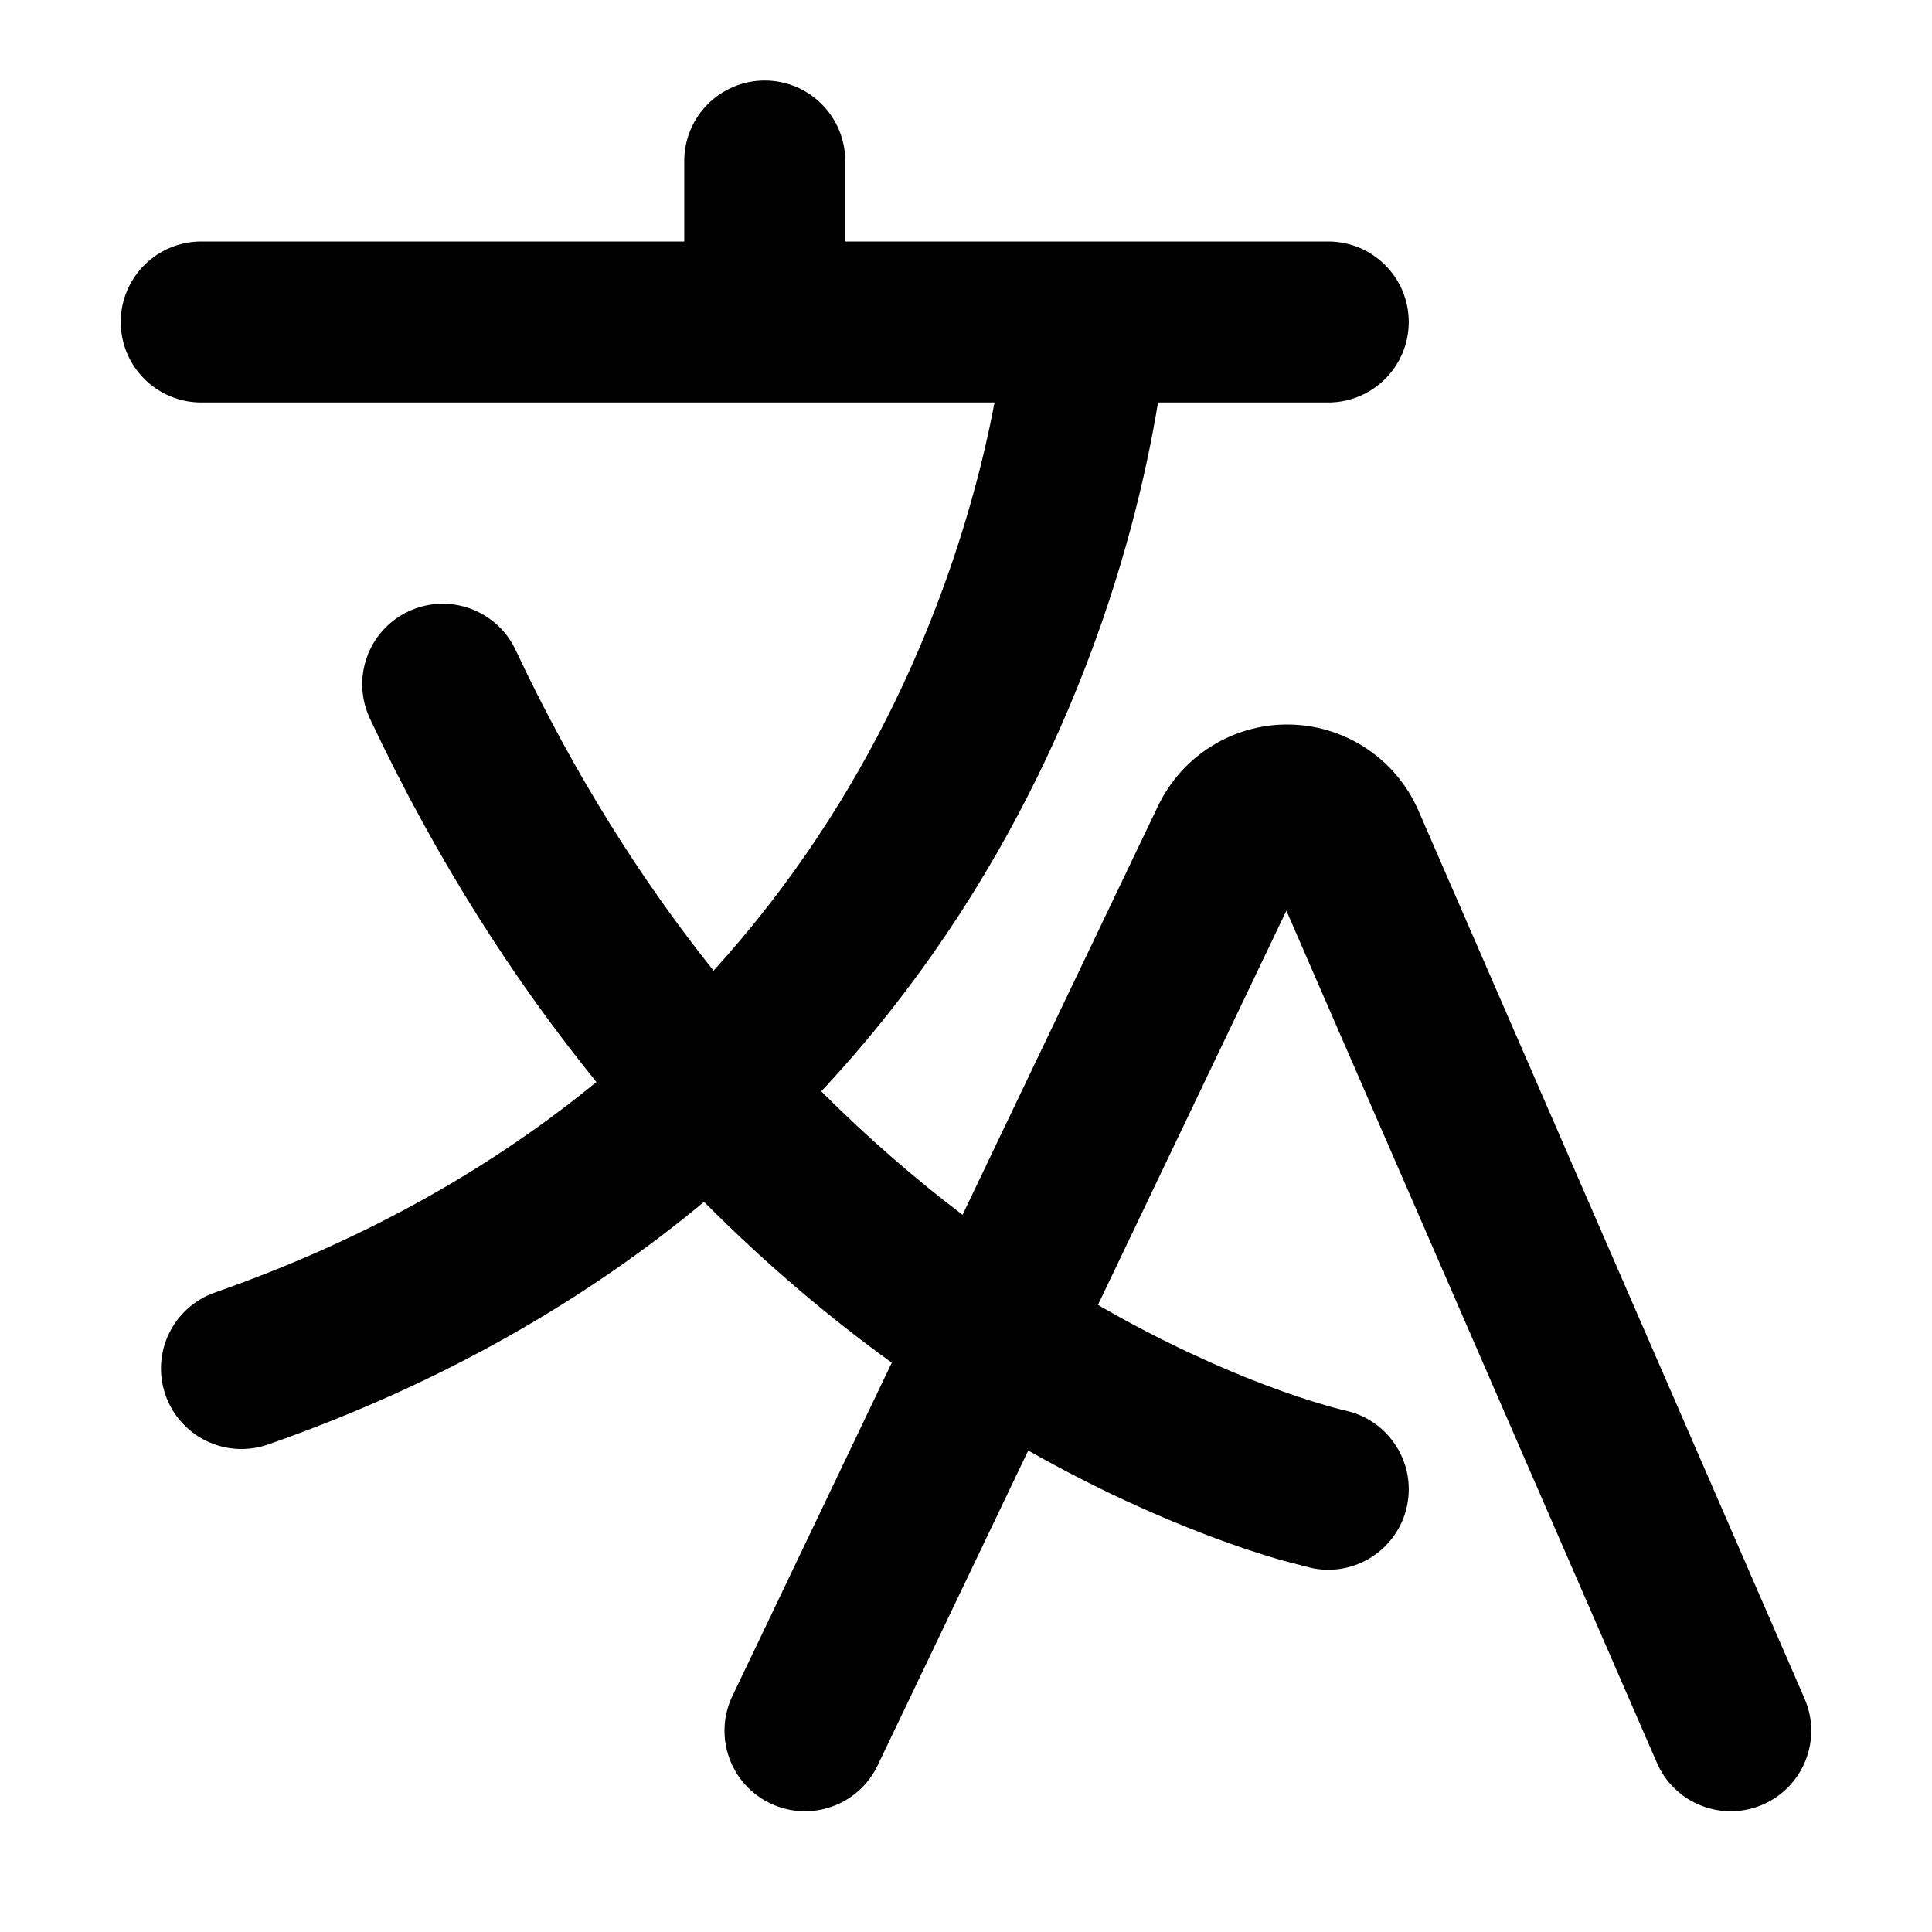
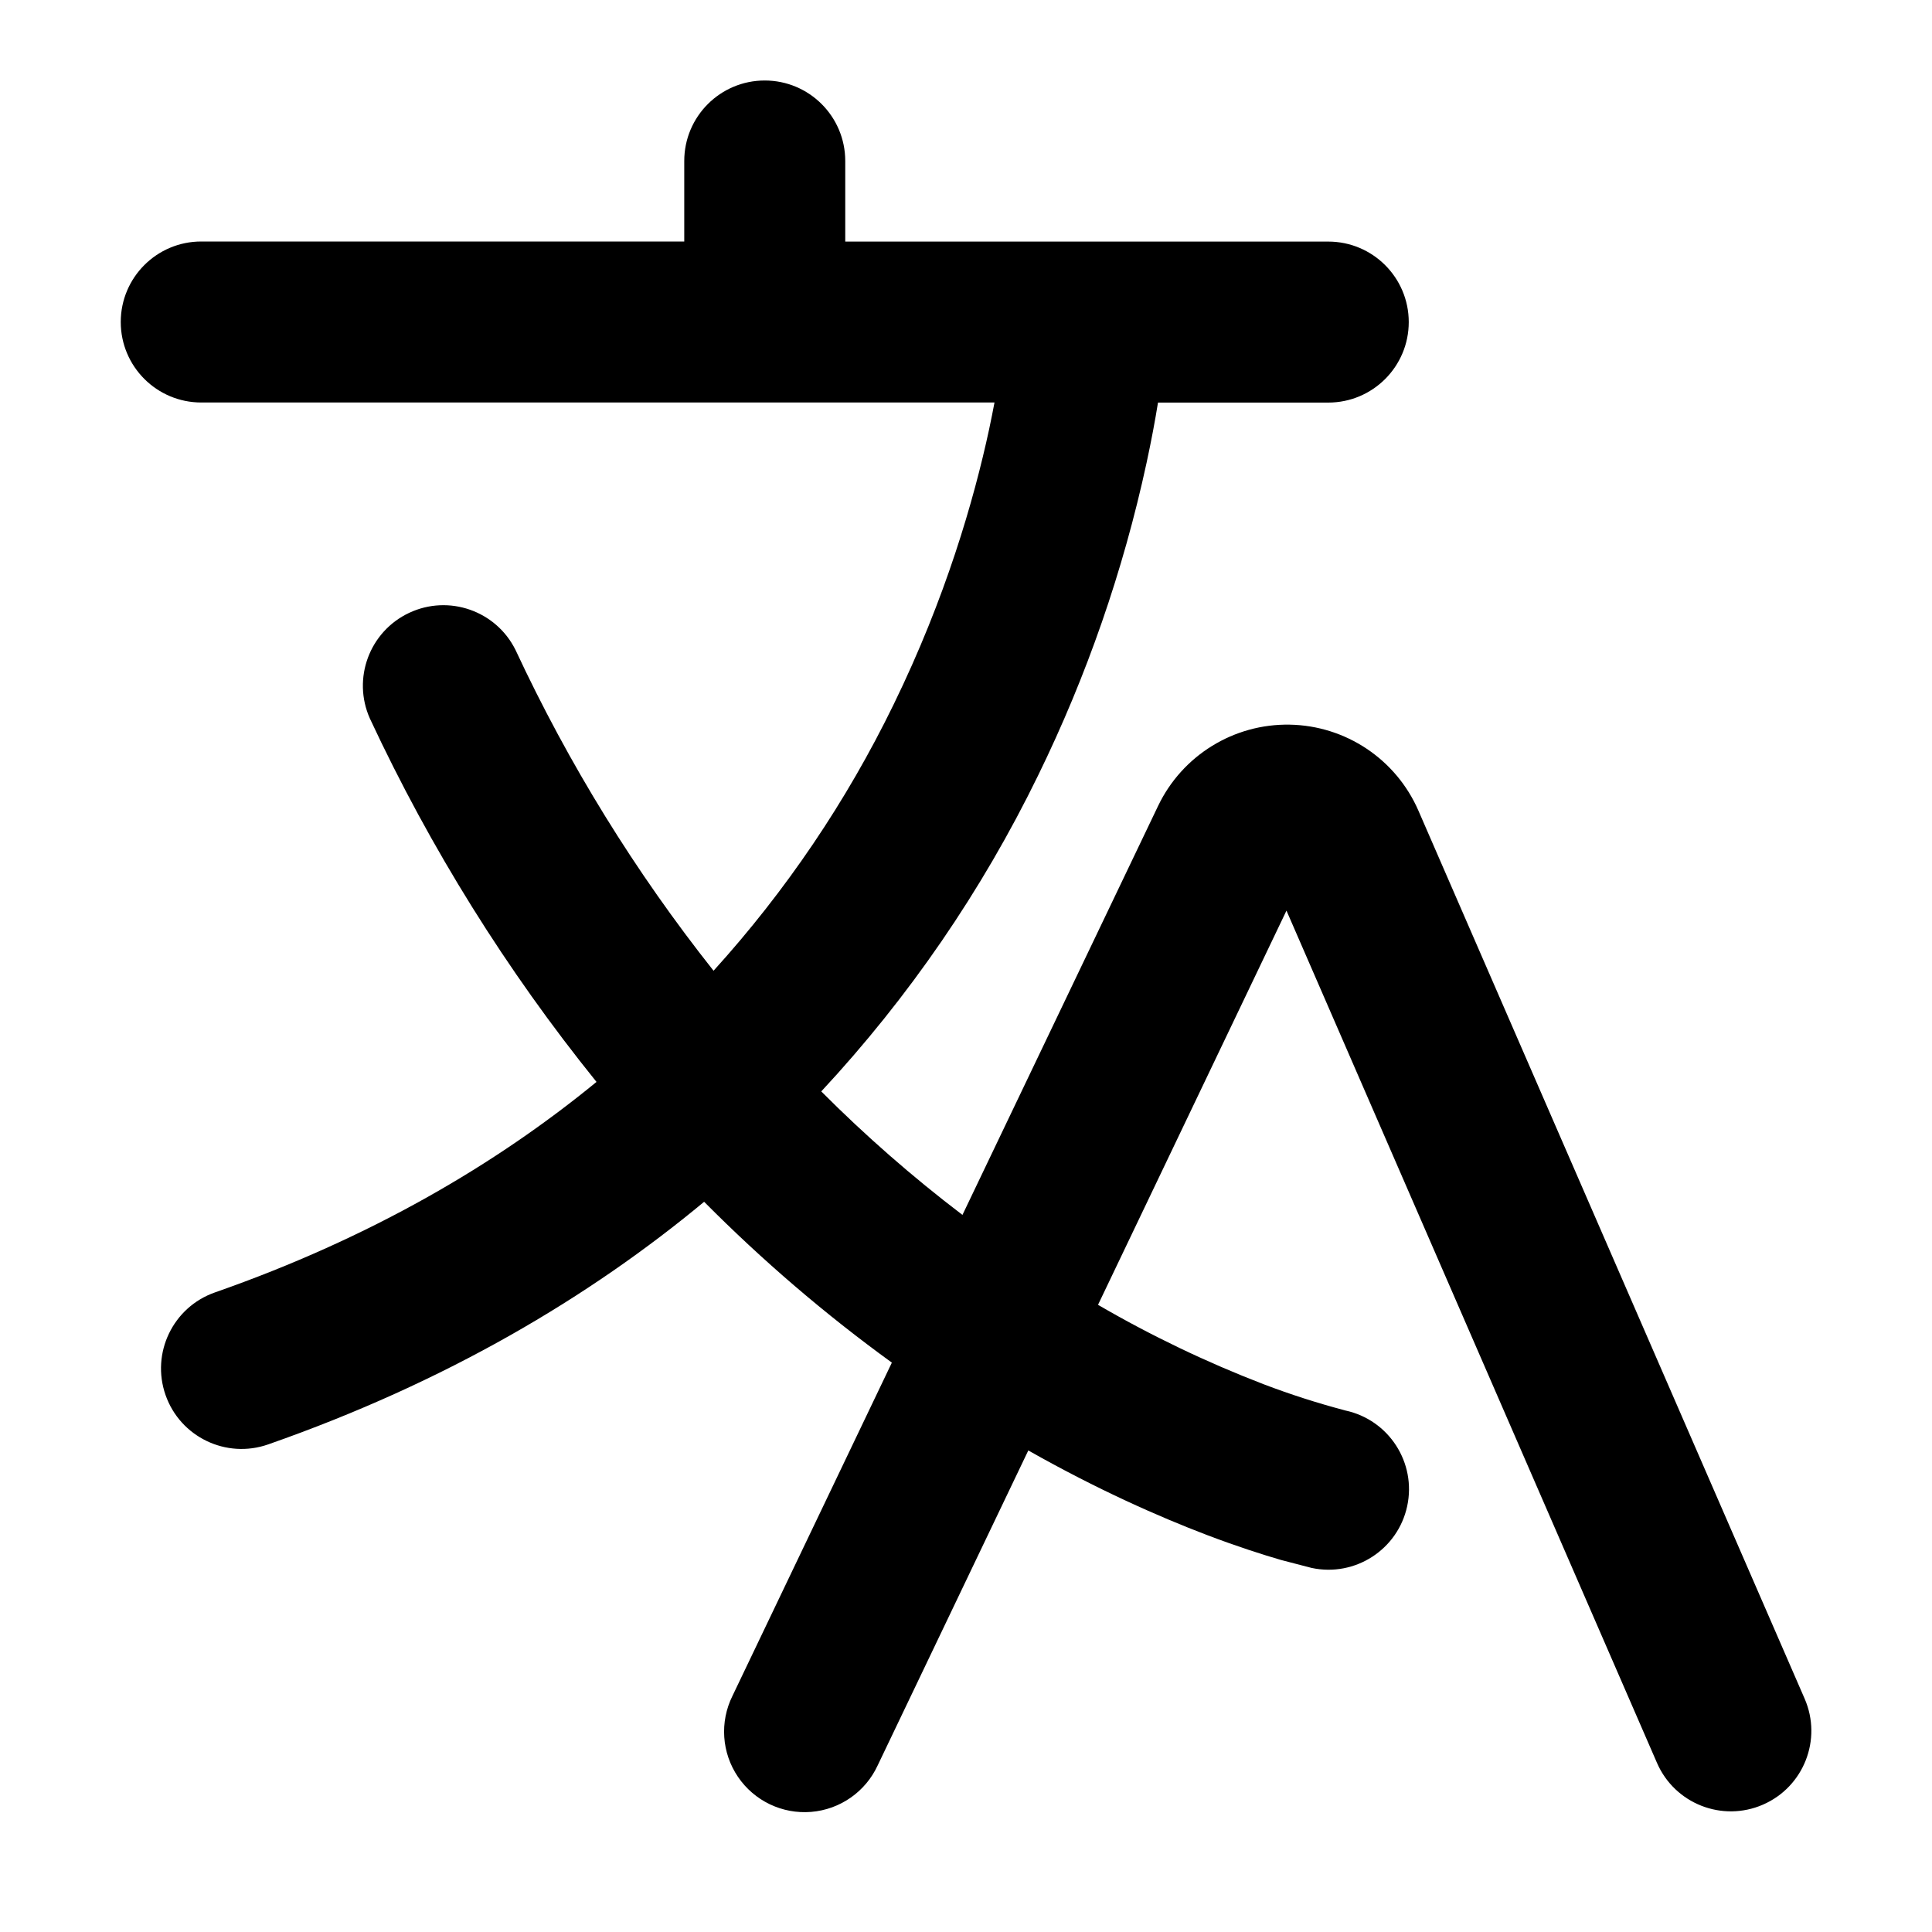
- <svg xmlns="http://www.w3.org/2000/svg" width="24" height="24" viewBox="0 0 24 24" fill="none">
-   <path d="M10.5 2C10.5 1.448 10.052 1 9.5 1C8.948 1 8.5 1.448 8.5 2V3H2.5C1.948 3 1.5 3.448 1.5 4C1.5 4.552 1.948 5 2.5 5H12.354C12.335 5.103 12.313 5.213 12.288 5.329C12.098 6.213 11.746 7.43 11.102 8.748C10.576 9.823 9.855 10.968 8.864 12.058C7.985 10.957 7.143 9.642 6.405 8.074C6.17 7.574 5.574 7.36 5.074 7.595C4.574 7.83 4.36 8.426 4.595 8.926C5.433 10.706 6.399 12.196 7.409 13.441C6.161 14.464 4.607 15.378 2.67 16.056C2.148 16.239 1.874 16.809 2.056 17.33C2.239 17.852 2.809 18.126 3.33 17.944C5.542 17.17 7.319 16.115 8.746 14.93C9.531 15.72 10.32 16.38 11.078 16.928L9.098 21.069C8.86 21.567 9.07 22.164 9.569 22.402C10.067 22.64 10.664 22.43 10.902 21.931L12.773 18.019C13.633 18.506 14.396 18.842 14.988 19.067C15.375 19.215 15.69 19.315 15.914 19.38L16.291 19.478C16.831 19.593 17.362 19.25 17.478 18.709C17.593 18.171 17.251 17.64 16.713 17.523L16.711 17.523L16.706 17.521C16.698 17.519 16.683 17.516 16.663 17.511C16.622 17.501 16.557 17.484 16.469 17.458C16.294 17.408 16.031 17.324 15.699 17.198C15.164 16.994 14.45 16.679 13.639 16.21L15.98 11.313L20.583 21.899C20.803 22.405 21.392 22.637 21.899 22.417C22.405 22.197 22.637 21.608 22.417 21.101L17.62 10.069C17.338 9.42 16.698 9 15.99 9C15.306 9 14.682 9.393 14.386 10.011L11.957 15.091C11.385 14.656 10.793 14.149 10.202 13.557C11.403 12.271 12.273 10.907 12.898 9.627C13.629 8.133 14.027 6.756 14.243 5.749C14.303 5.47 14.35 5.218 14.385 5H16.5C17.052 5 17.5 4.552 17.5 4C17.5 3.448 17.052 3 16.5 3H10.5V2Z" fill="black" />
+ <svg xmlns="http://www.w3.org/2000/svg" width="24" height="24" fill="none">
+   <path d="M10.5 2a1 1 0 1 0-2 0v1h-6a1 1 0 0 0 0 2h9.854c-.02.103-.041.213-.066.329-.19.884-.542 2.1-1.186 3.42a14.125 14.125 0 0 1-2.238 3.31 20.055 20.055 0 0 1-2.46-3.985 1 1 0 0 0-1.809.852A21.987 21.987 0 0 0 7.41 13.44c-1.248 1.023-2.802 1.937-4.74 2.615a1 1 0 0 0 .661 1.888c2.212-.774 3.989-1.829 5.416-3.014a19.01 19.01 0 0 0 2.332 1.998l-1.98 4.14a1 1 0 1 0 1.804.863l1.871-3.912c.86.487 1.623.823 2.215 1.049.387.147.702.247.926.312l.377.098a1 1 0 0 0 .422-1.955h-.002l-.005-.002a10.027 10.027 0 0 1-1.006-.323 14.326 14.326 0 0 1-2.061-.988l2.341-4.897L20.584 21.9a1 1 0 1 0 1.834-.798L17.62 10.07a1.778 1.778 0 0 0-3.234-.058l-2.43 5.08a17.064 17.064 0 0 1-1.754-1.534 16.13 16.13 0 0 0 2.696-3.93 17.057 17.057 0 0 0 1.345-3.878c.06-.279.107-.53.142-.749H16.5a1 1 0 1 0 0-2h-6V2z" fill="#000" />
</svg>
